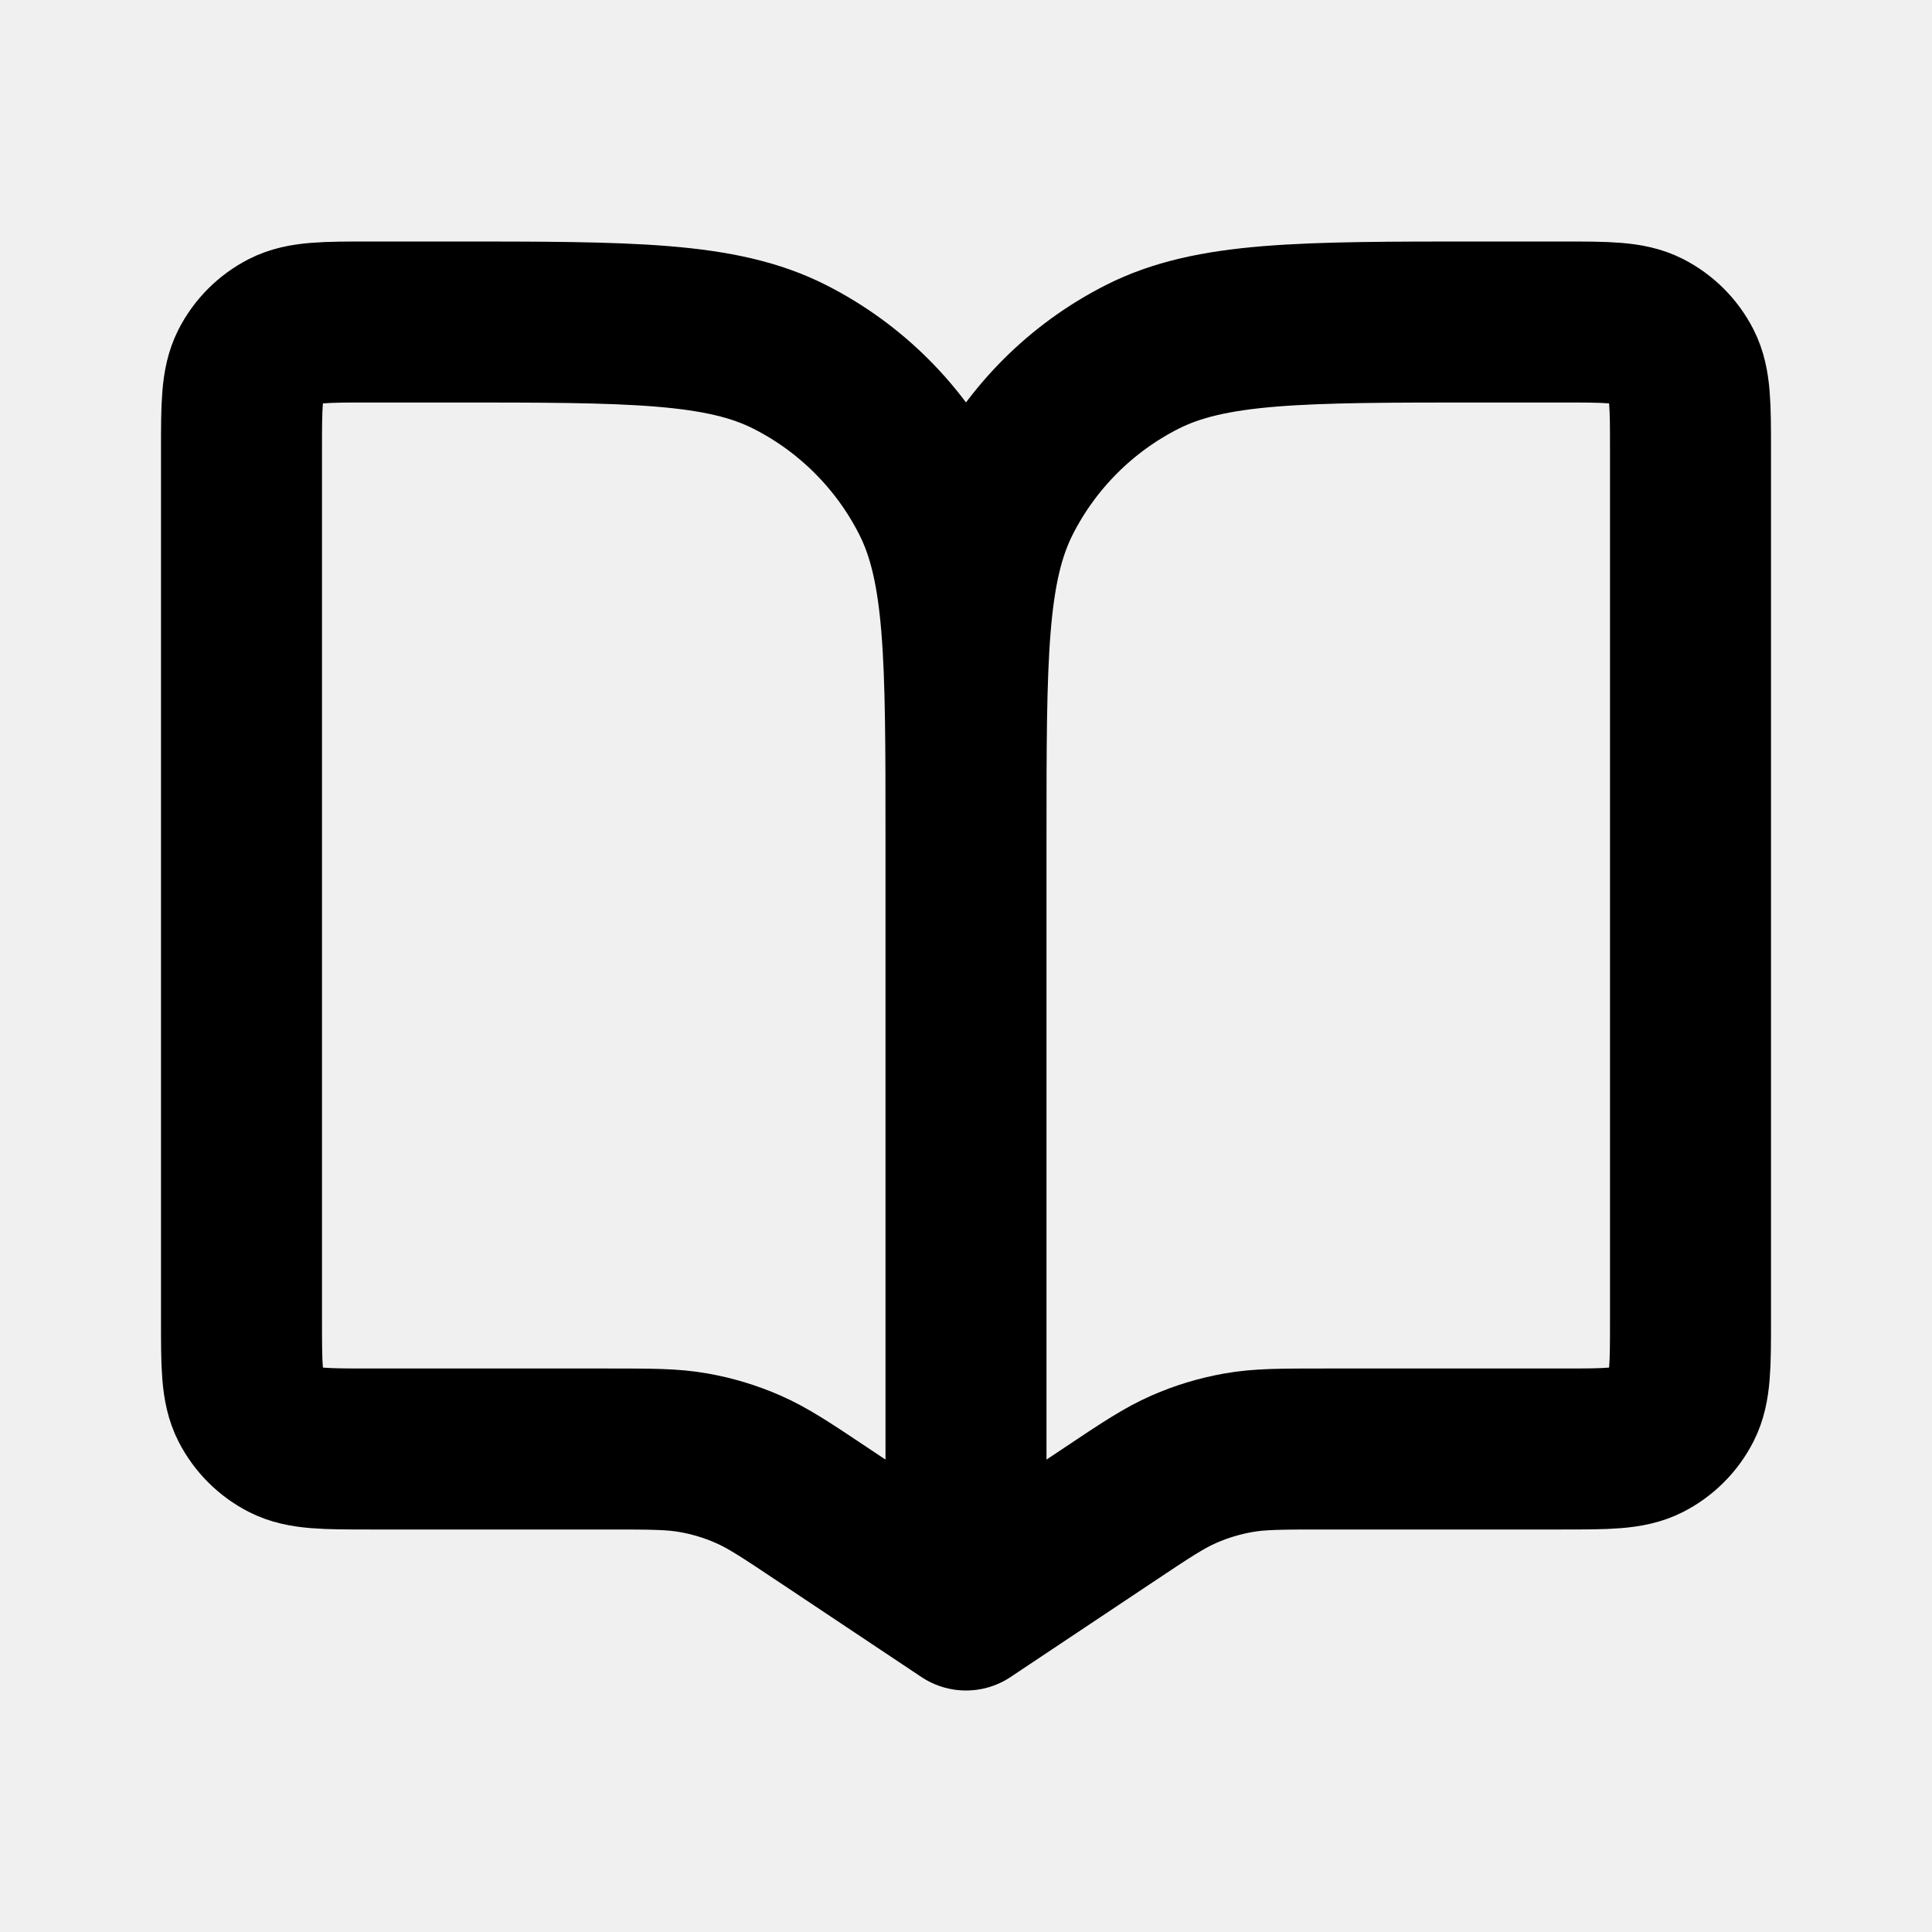
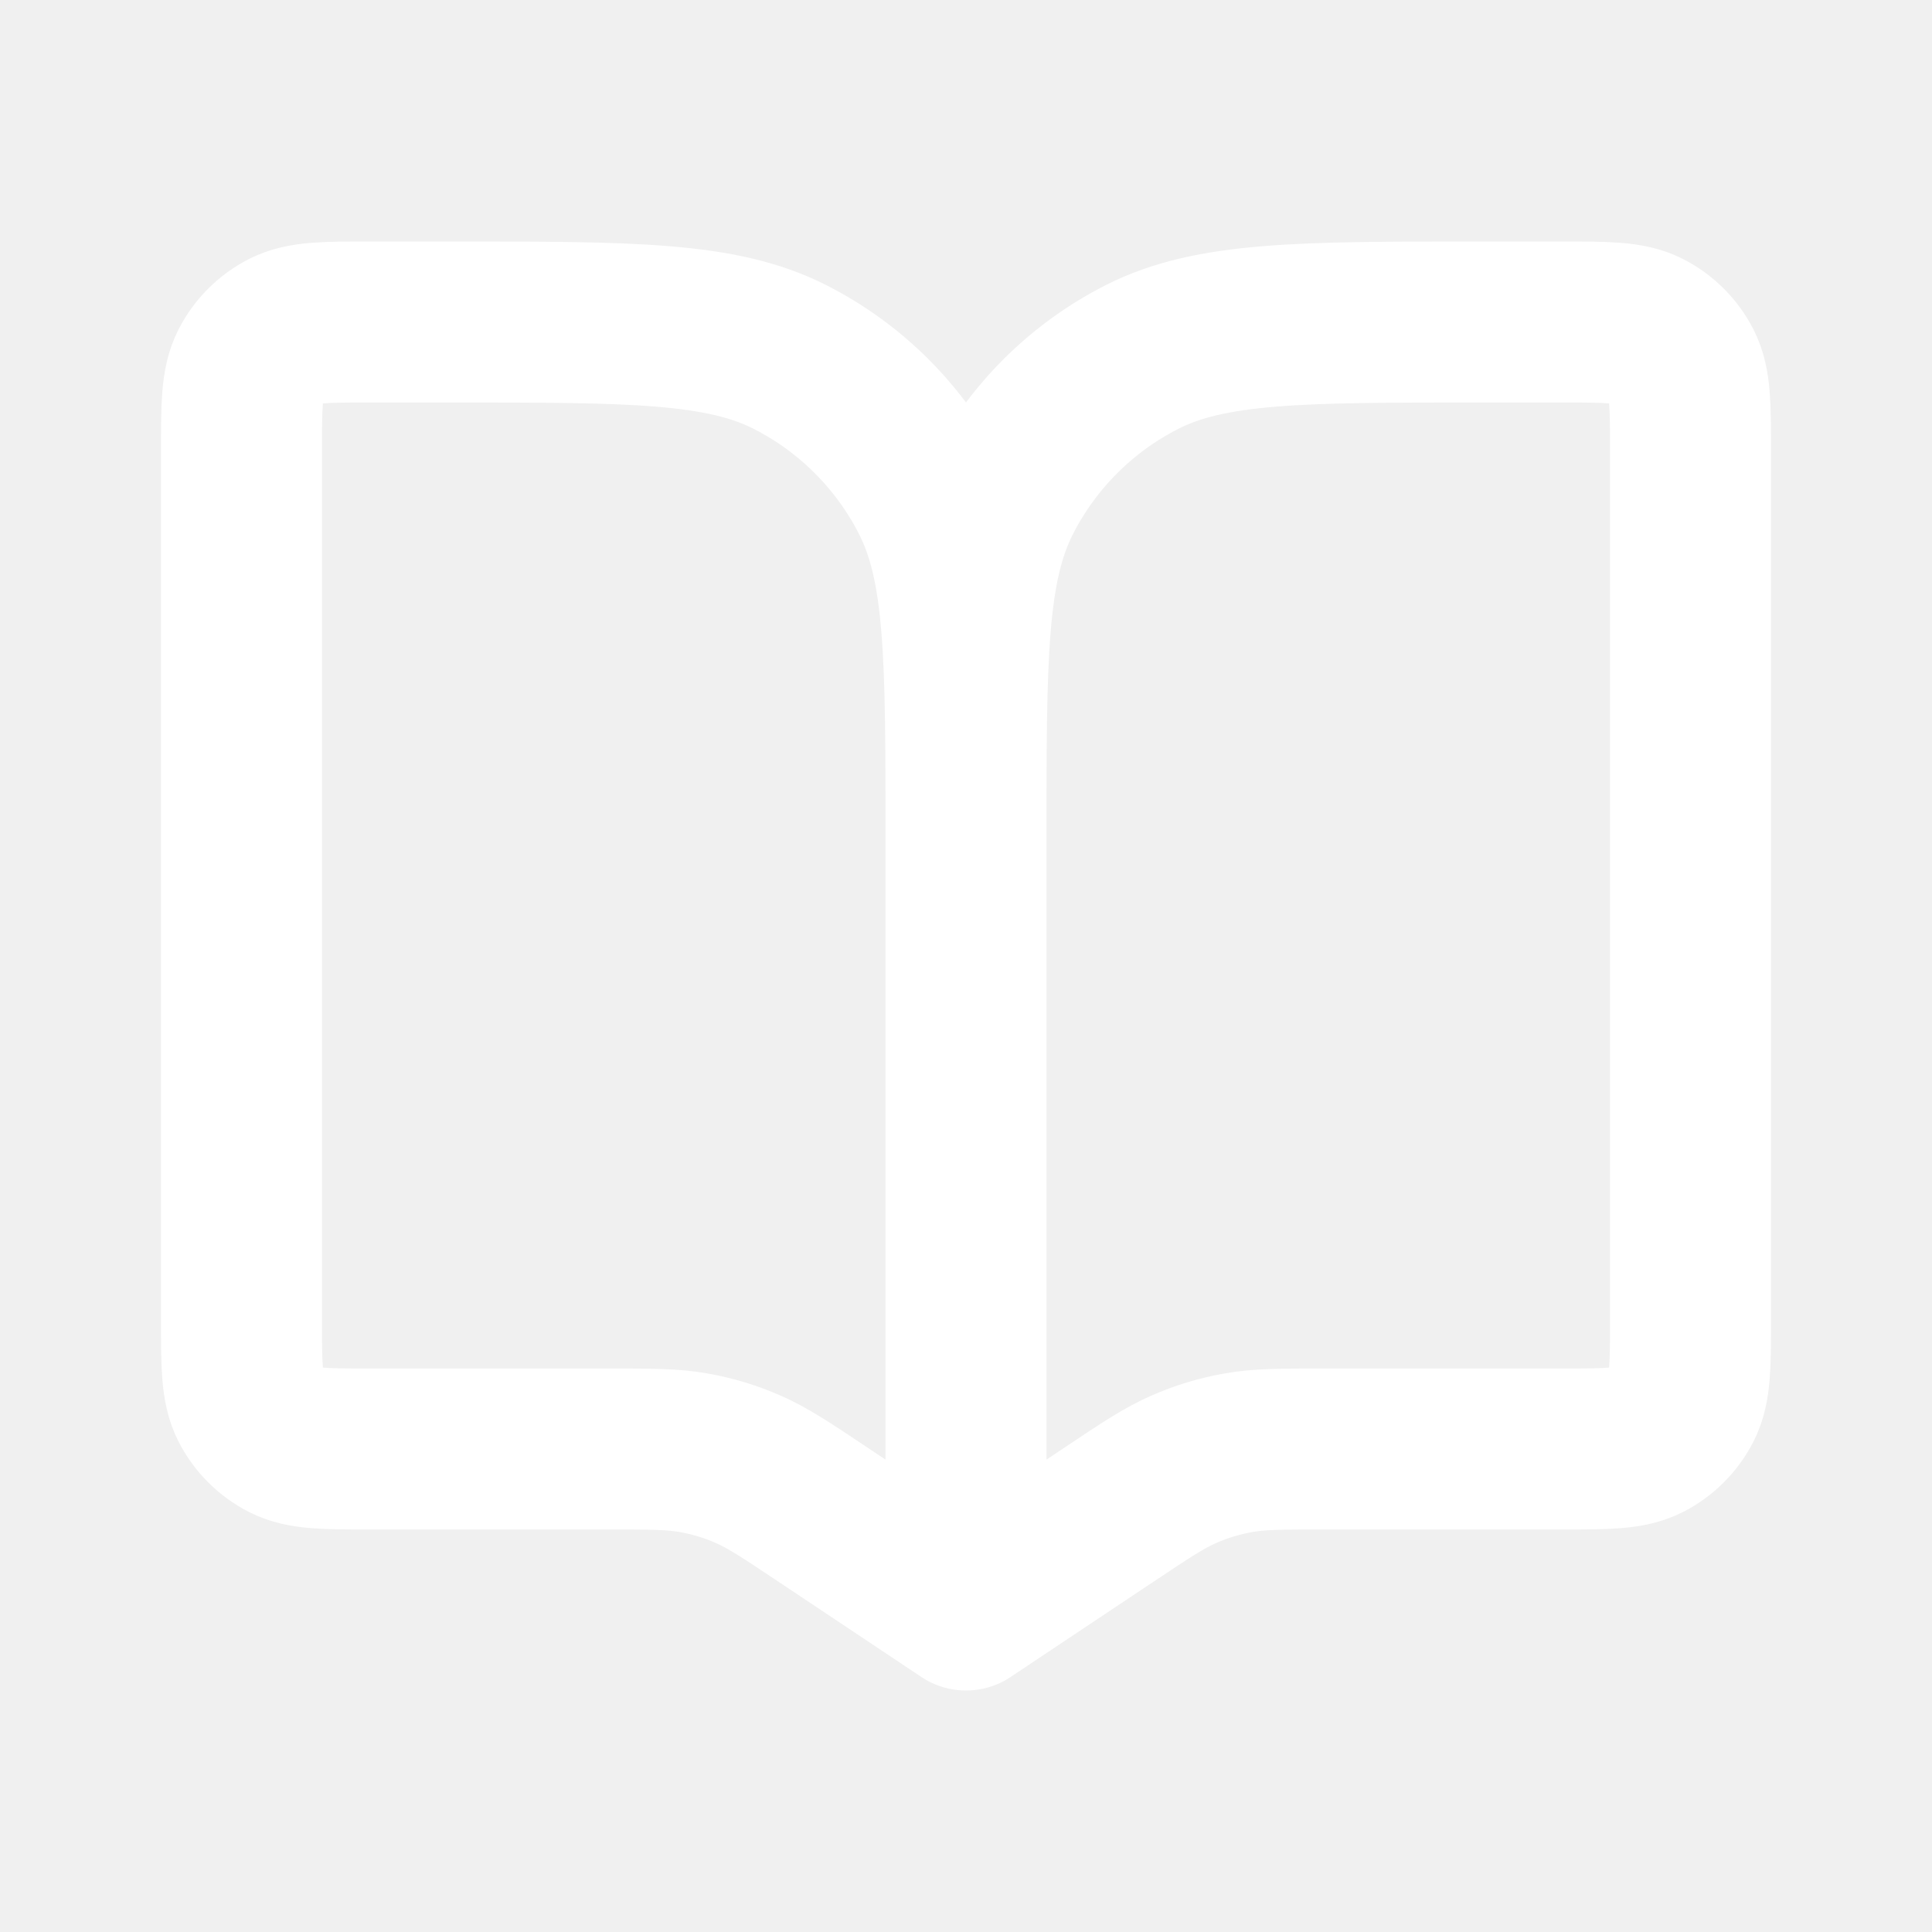
<svg xmlns="http://www.w3.org/2000/svg" width="800px" height="800px" viewBox="0 0 24 24" fill="none">
-   <path d="M12 10.4V20M12 10.4C12 8.16 12 7.04 11.564 6.184C11.181 5.431 10.569 4.819 9.816 4.436C8.96 4 7.84 4 5.6 4H4.6C4.04 4 3.76 4 3.546 4.109C3.358 4.205 3.205 4.358 3.109 4.546C3 4.76 3 5.04 3 5.6V16.4C3 16.96 3 17.24 3.109 17.454C3.205 17.642 3.358 17.795 3.546 17.891C3.76 18 4.04 18 4.6 18H7.547C8.087 18 8.357 18 8.618 18.047C8.85 18.088 9.076 18.156 9.292 18.251C9.535 18.357 9.76 18.506 10.209 18.806L12 20M12 10.4C12 8.16 12 7.04 12.436 6.184C12.819 5.431 13.431 4.819 14.184 4.436C15.04 4 16.16 4 18.4 4H19.4C19.96 4 20.24 4 20.454 4.109C20.642 4.205 20.795 4.358 20.891 4.546C21 4.76 21 5.04 21 5.6V16.4C21 16.96 21 17.24 20.891 17.454C20.795 17.642 20.642 17.795 20.454 17.891C20.24 18 19.96 18 19.4 18H16.453C15.913 18 15.643 18 15.382 18.047C15.15 18.088 14.924 18.156 14.708 18.251C14.465 18.357 14.24 18.506 13.791 18.806L12 20" stroke="#000000" stroke-width="2" stroke-linecap="round" stroke-linejoin="round" />
+   <path d="M12 10.4V20M12 10.4C12 8.16 12 7.04 11.564 6.184C11.181 5.431 10.569 4.819 9.816 4.436C8.96 4 7.84 4 5.6 4H4.6C4.04 4 3.76 4 3.546 4.109C3.358 4.205 3.205 4.358 3.109 4.546C3 4.76 3 5.04 3 5.6V16.4C3 16.96 3 17.24 3.109 17.454C3.205 17.642 3.358 17.795 3.546 17.891C3.76 18 4.04 18 4.6 18H7.547C8.087 18 8.357 18 8.618 18.047C8.85 18.088 9.076 18.156 9.292 18.251C9.535 18.357 9.76 18.506 10.209 18.806L12 20M12 10.4C12 8.16 12 7.04 12.436 6.184C12.819 5.431 13.431 4.819 14.184 4.436C15.04 4 16.16 4 18.4 4H19.4C19.96 4 20.24 4 20.454 4.109C20.642 4.205 20.795 4.358 20.891 4.546C21 4.76 21 5.04 21 5.6V16.4C21 16.96 21 17.24 20.891 17.454C20.795 17.642 20.642 17.795 20.454 17.891C20.24 18 19.96 18 19.4 18H16.453C15.913 18 15.643 18 15.382 18.047C15.15 18.088 14.924 18.156 14.708 18.251C14.465 18.357 14.24 18.506 13.791 18.806L12 20" stroke="#ffffff" stroke-width="2" stroke-linecap="round" stroke-linejoin="round" />
</svg>
